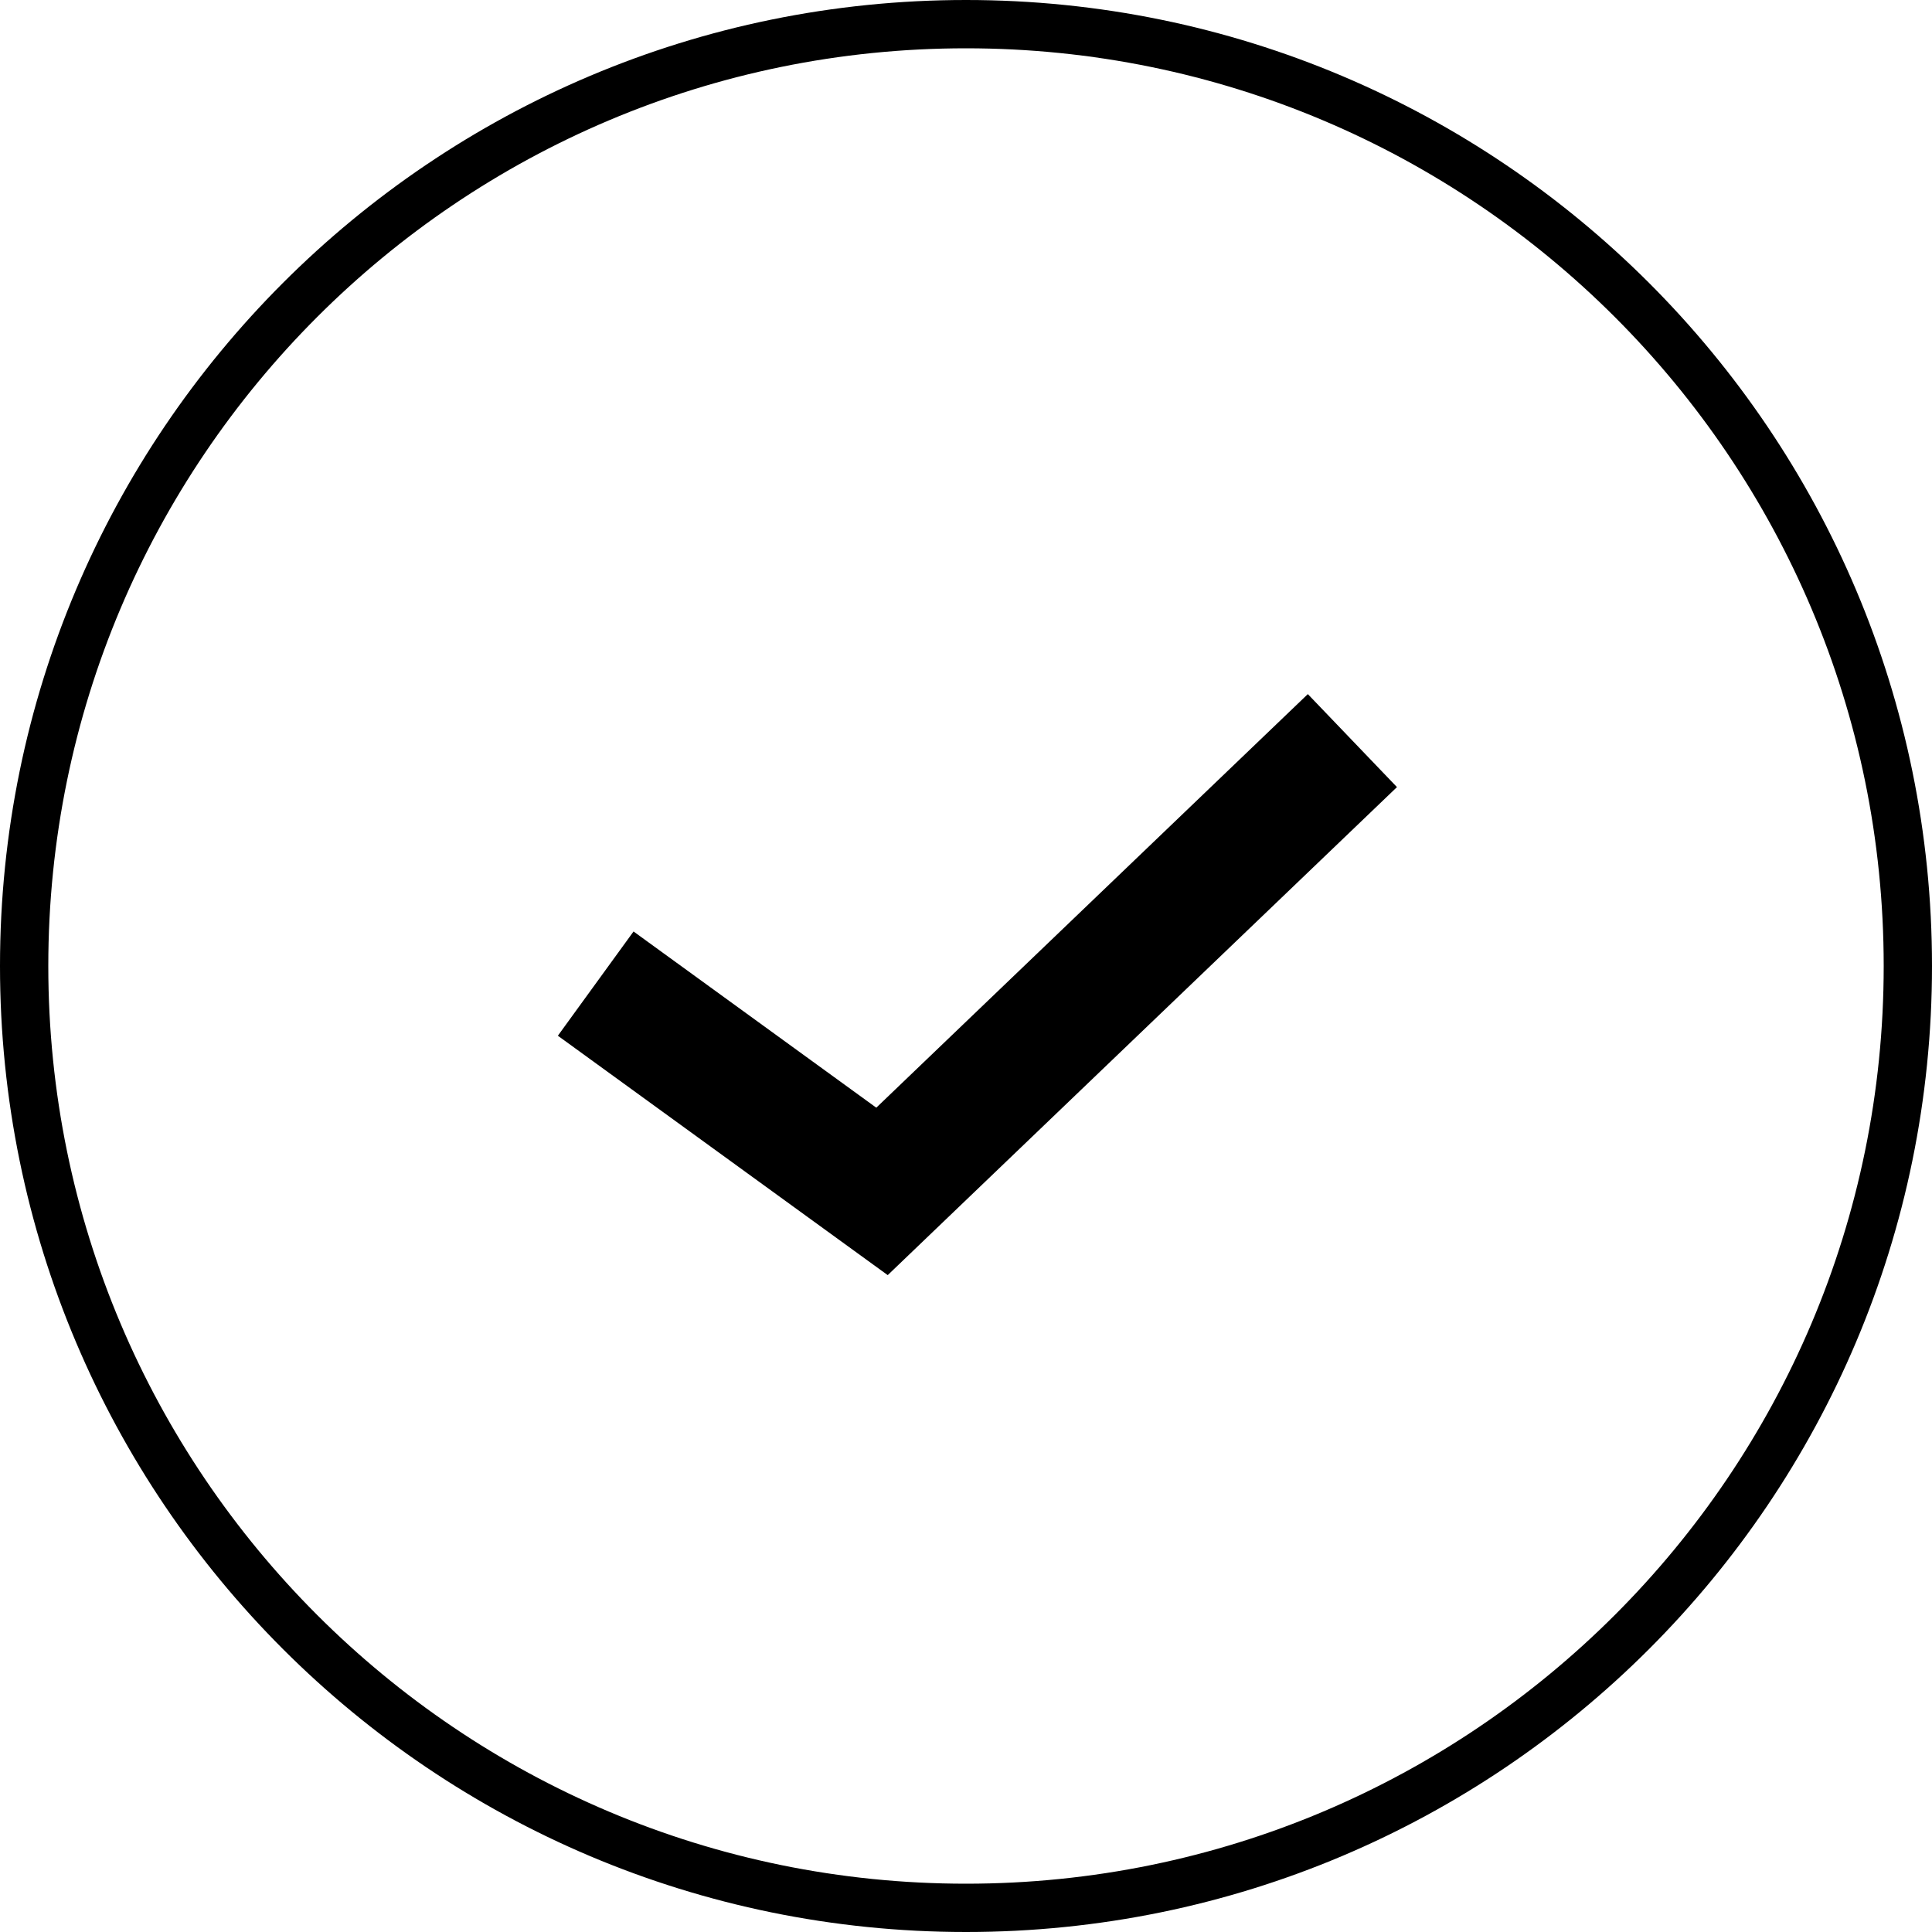
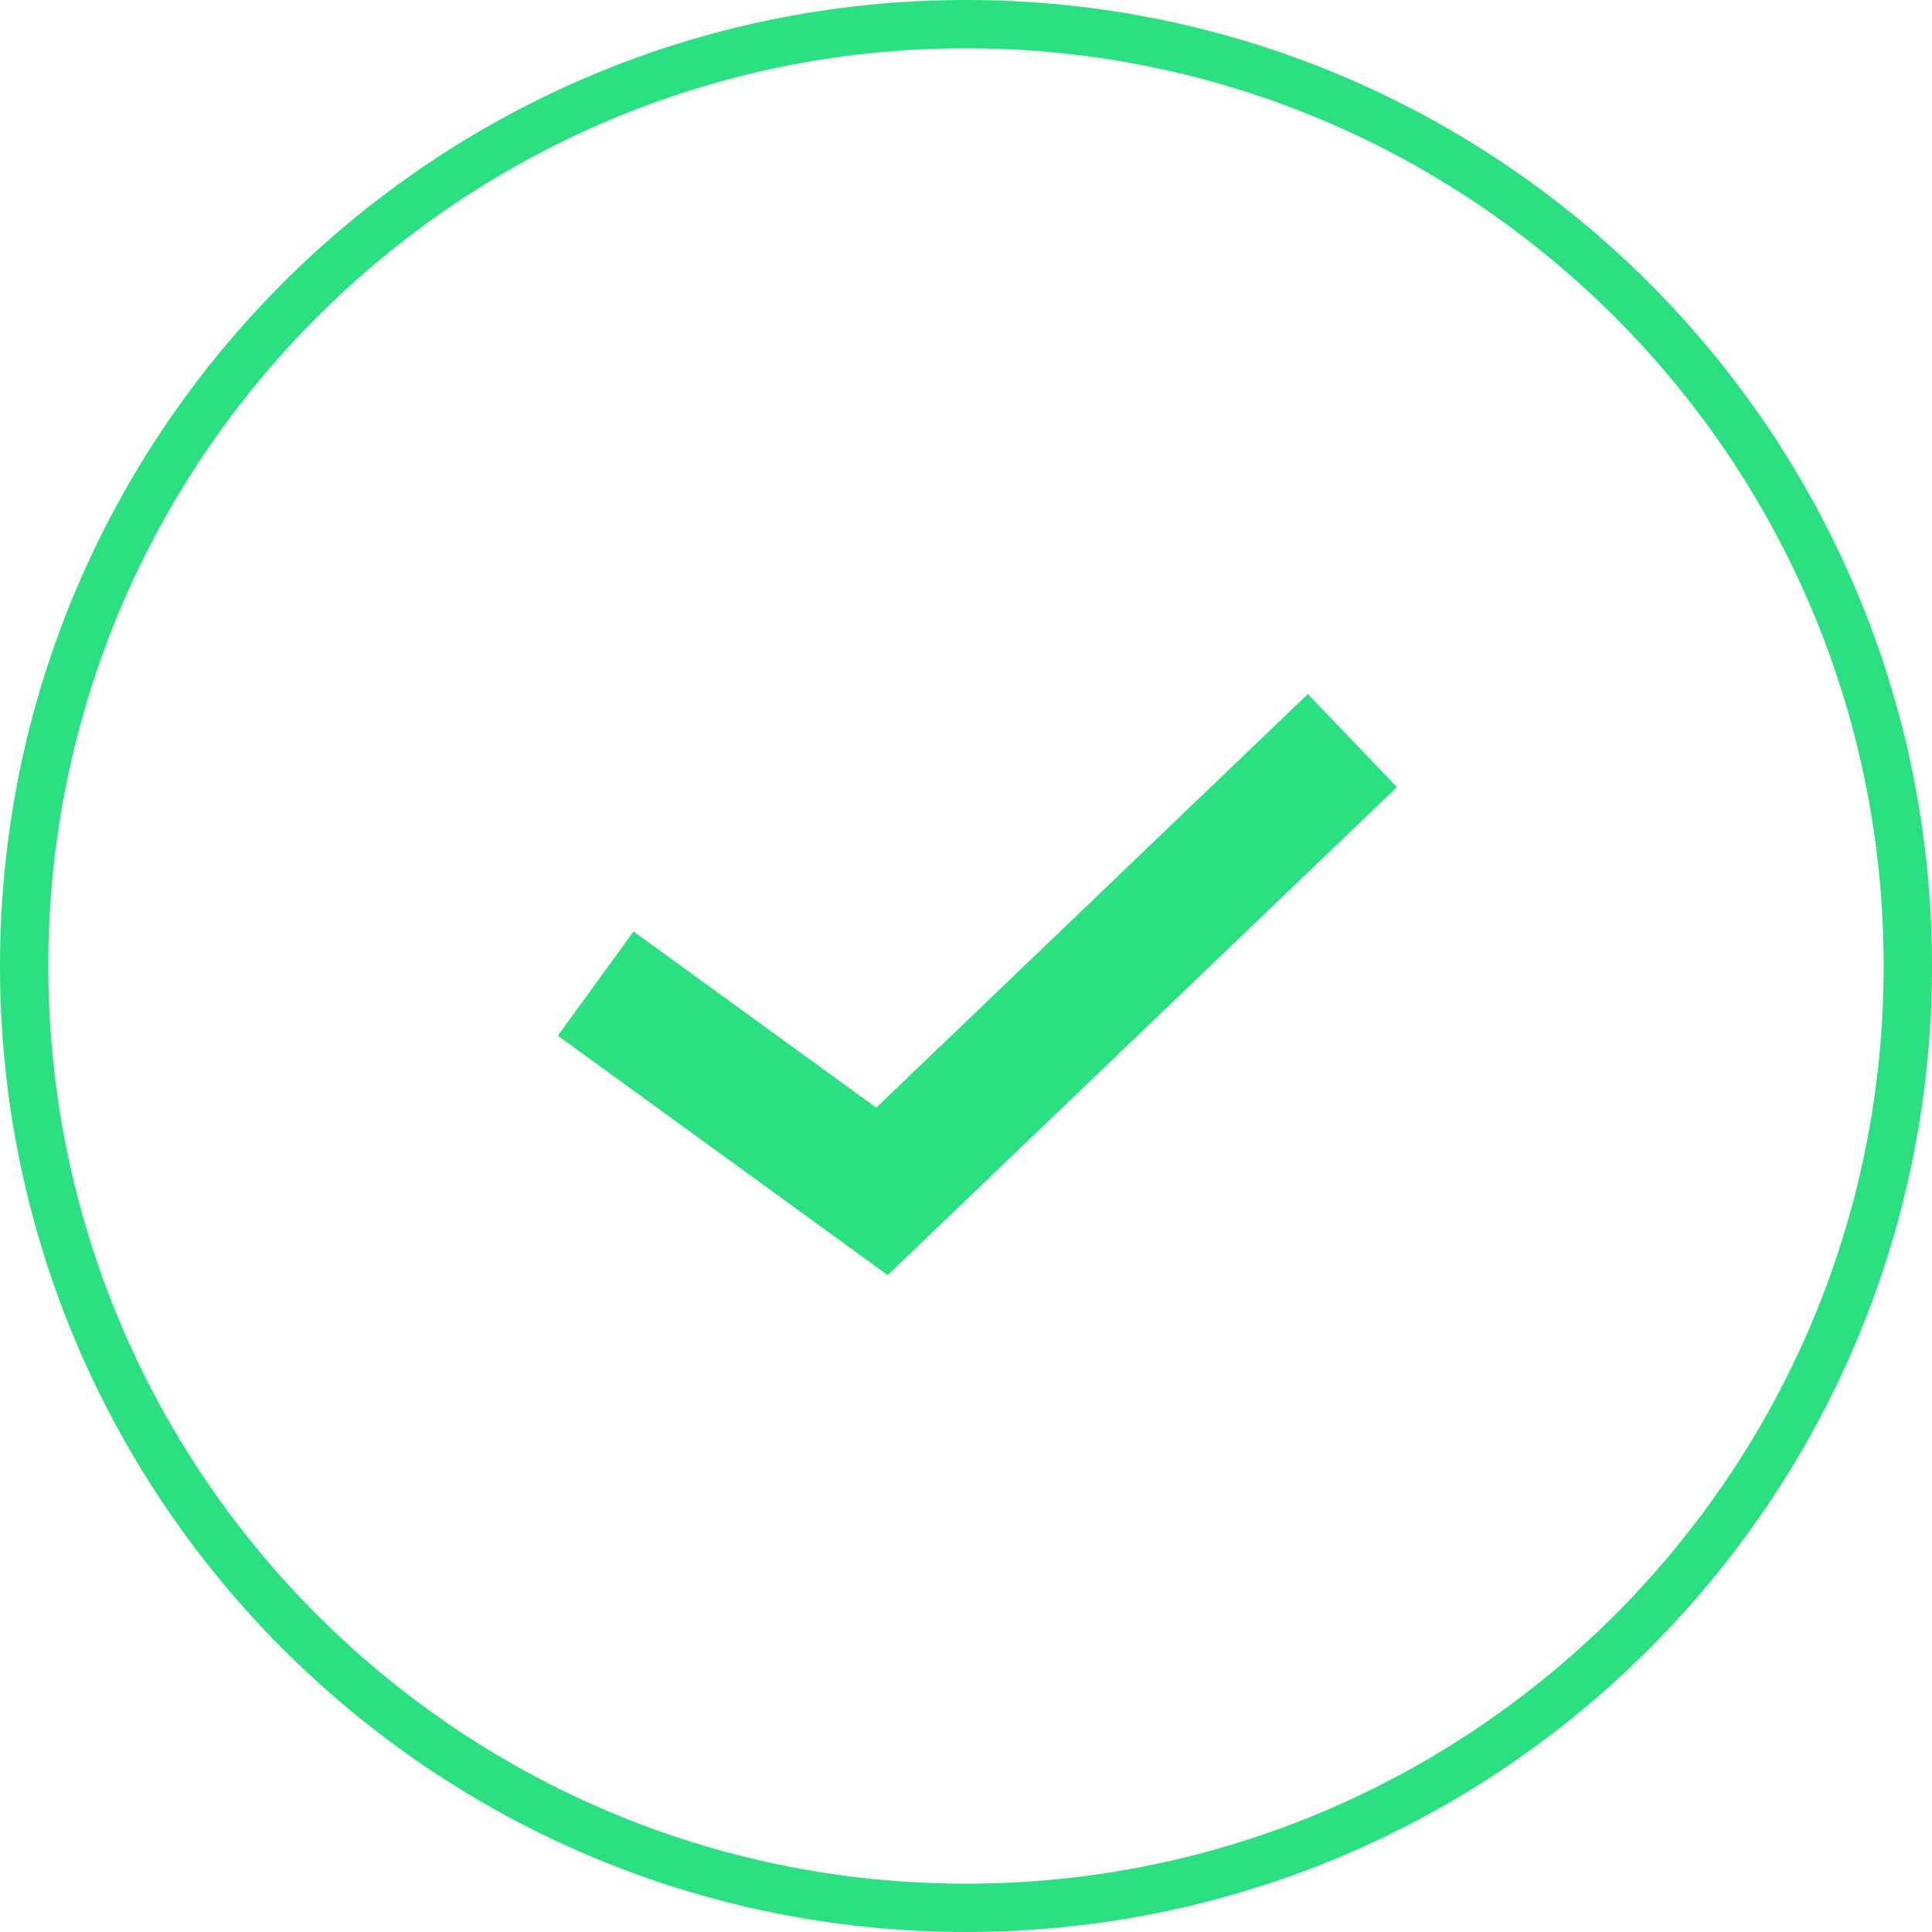
<svg xmlns="http://www.w3.org/2000/svg" width="120" height="120" viewBox="0 0 120 120" fill="none">
-   <path fill-rule="evenodd" clip-rule="evenodd" d="M117 60C117 91.48 91.48 117 60 117C28.52 117 3 91.48 3 60C3 28.52 28.52 3 60 3C91.48 3 117 28.52 117 60ZM120 60C120 93.137 93.137 120 60 120C26.863 120 0 93.137 0 60C0 26.863 26.863 0 60 0C93.137 0 120 26.863 120 60ZM57.55 76.888L86.768 48.888L81.232 43.112L54.428 68.8L39.35 57.856L34.65 64.331L52.433 77.237L55.138 79.2L57.55 76.888Z" fill="black" />
+   <path fill-rule="evenodd" clip-rule="evenodd" d="M117 60C117 91.48 91.48 117 60 117C28.52 117 3 91.48 3 60C3 28.52 28.52 3 60 3C91.48 3 117 28.52 117 60ZM120 60C120 93.137 93.137 120 60 120C26.863 120 0 93.137 0 60C0 26.863 26.863 0 60 0C93.137 0 120 26.863 120 60ZM57.55 76.888L86.768 48.888L81.232 43.112L54.428 68.8L39.35 57.856L34.65 64.331L52.433 77.237L55.138 79.2L57.55 76.888Z" fill="#2be080" />
</svg>
